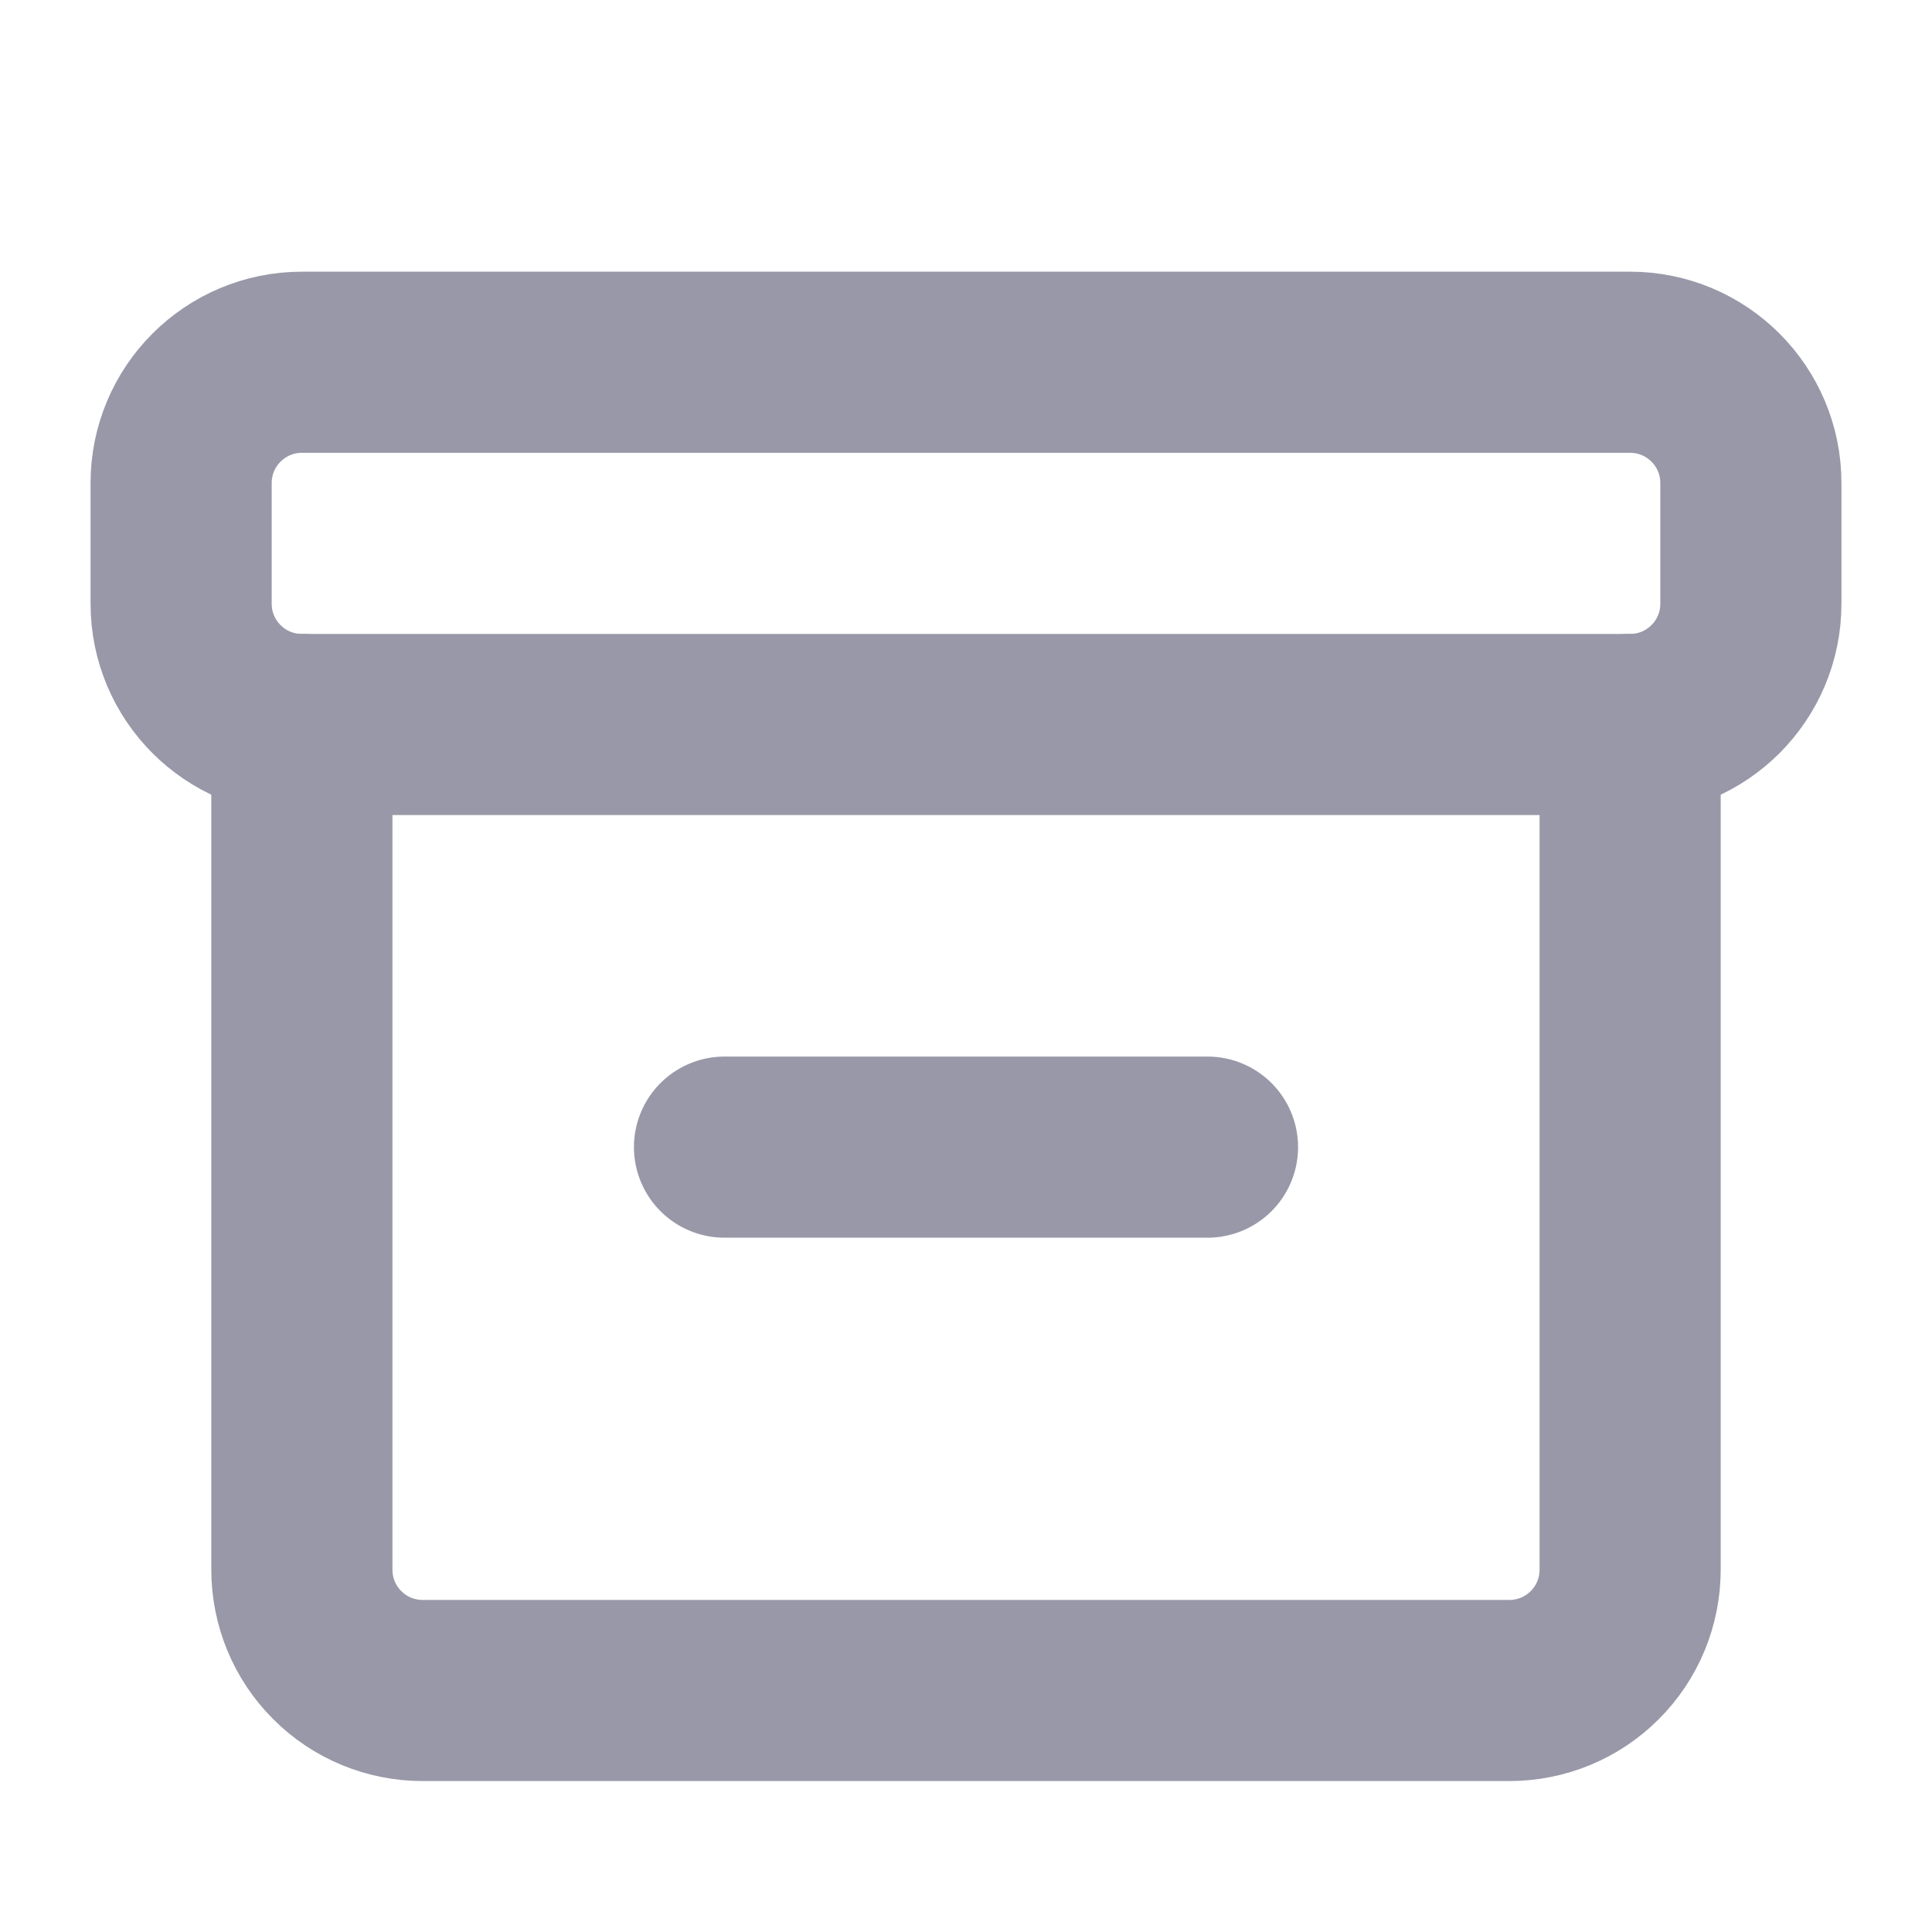
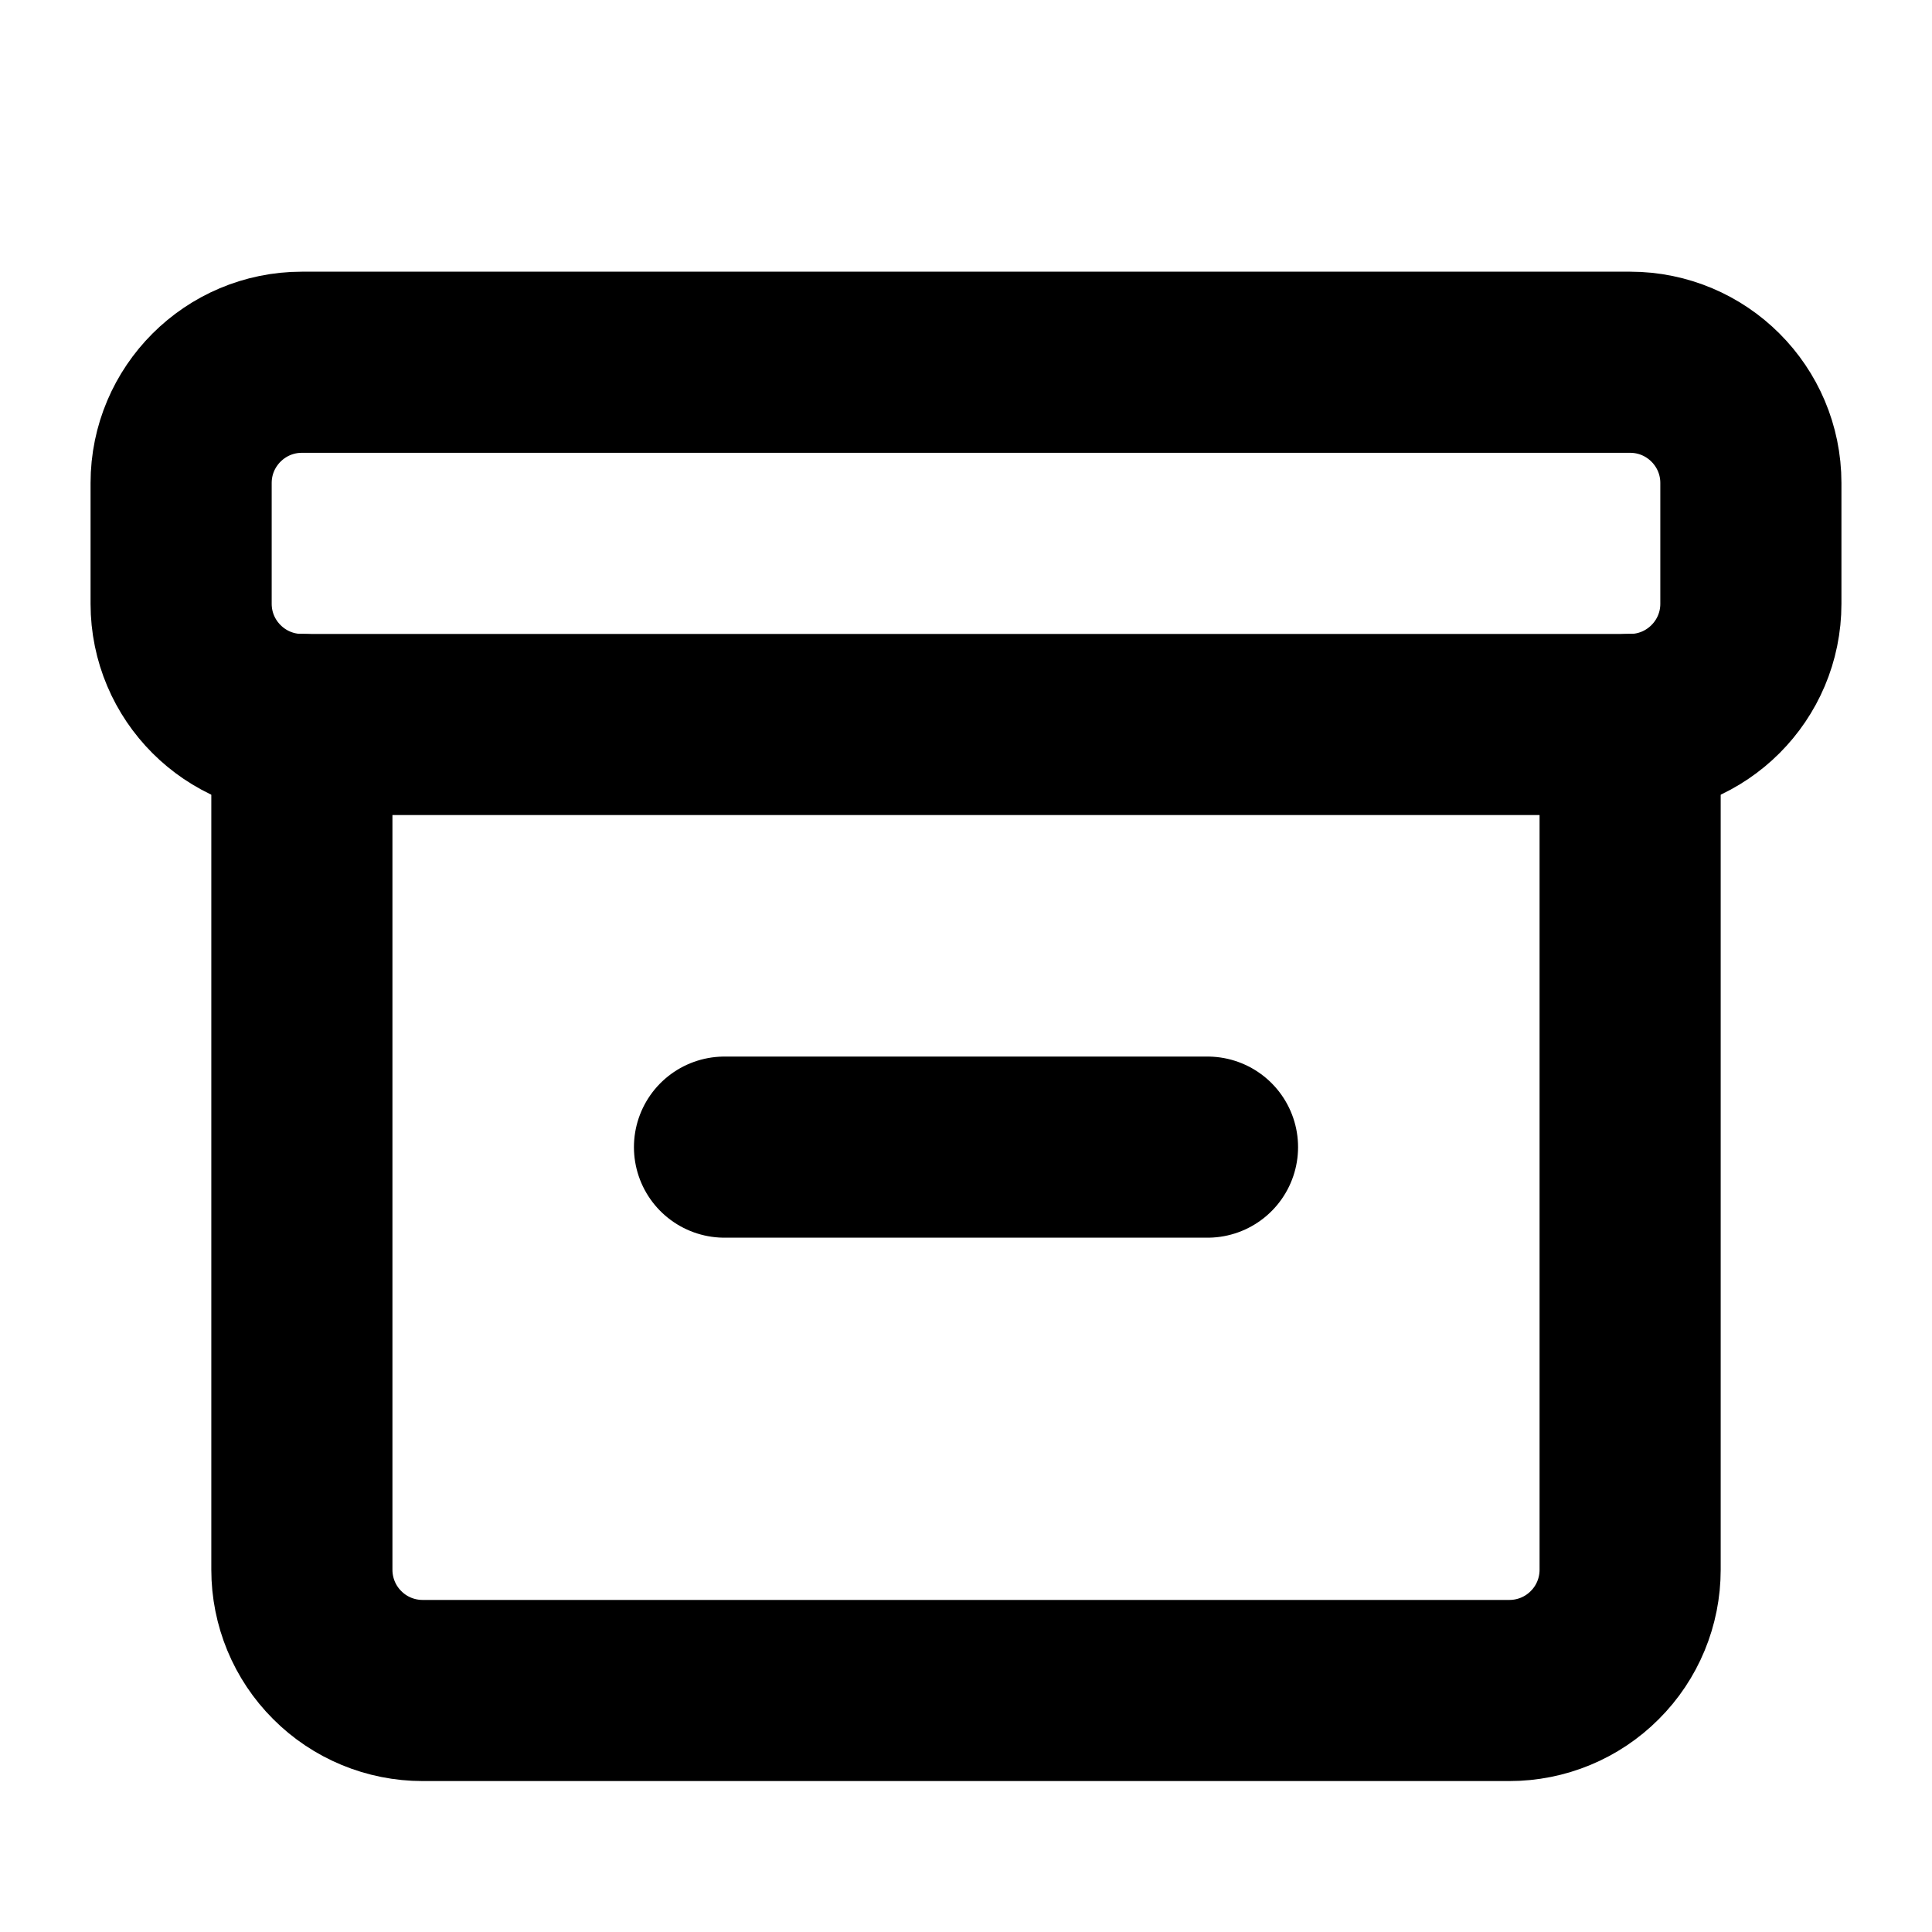
<svg xmlns="http://www.w3.org/2000/svg" width="800" height="800" viewBox="0 0 16 16" fill="none">
-   <path d="M13.5 3H2.5C1.948 3 1.5 3.448 1.5 4V5C1.5 5.552 1.948 6 2.5 6H13.5C14.052 6 14.5 5.552 14.5 5V4C14.5 3.448 14.052 3 13.5 3Z" stroke="#9898A8" stroke-width="1.5" stroke-linecap="round" />
-   <path d="M2.5 6V13C2.5 13.265 2.605 13.52 2.793 13.707C2.98 13.895 3.235 14 3.5 14H12.5C12.765 14 13.02 13.895 13.207 13.707C13.395 13.52 13.5 13.265 13.5 13V6" stroke="#9898A8" stroke-width="1.5" stroke-linecap="round" />
-   <path d="M6 9.5H10" stroke="#9898A8" stroke-width="1.5" stroke-linecap="round" />
+   <path d="M13.5 3H2.5C1.948 3 1.5 3.448 1.5 4V5C1.5 5.552 1.948 6 2.5 6H13.5C14.052 6 14.5 5.552 14.5 5V4C14.5 3.448 14.052 3 13.5 3Z" stroke="currentColor" stroke-width="1.5" stroke-linecap="round" />
+   <path d="M2.5 6V13C2.5 13.265 2.605 13.52 2.793 13.707C2.98 13.895 3.235 14 3.5 14H12.5C12.765 14 13.02 13.895 13.207 13.707C13.395 13.52 13.5 13.265 13.5 13V6" stroke="currentColor" stroke-width="1.5" stroke-linecap="round" />
+   <path d="M6 9.5H10" stroke="currentColor" stroke-width="1.5" stroke-linecap="round" />
</svg>
